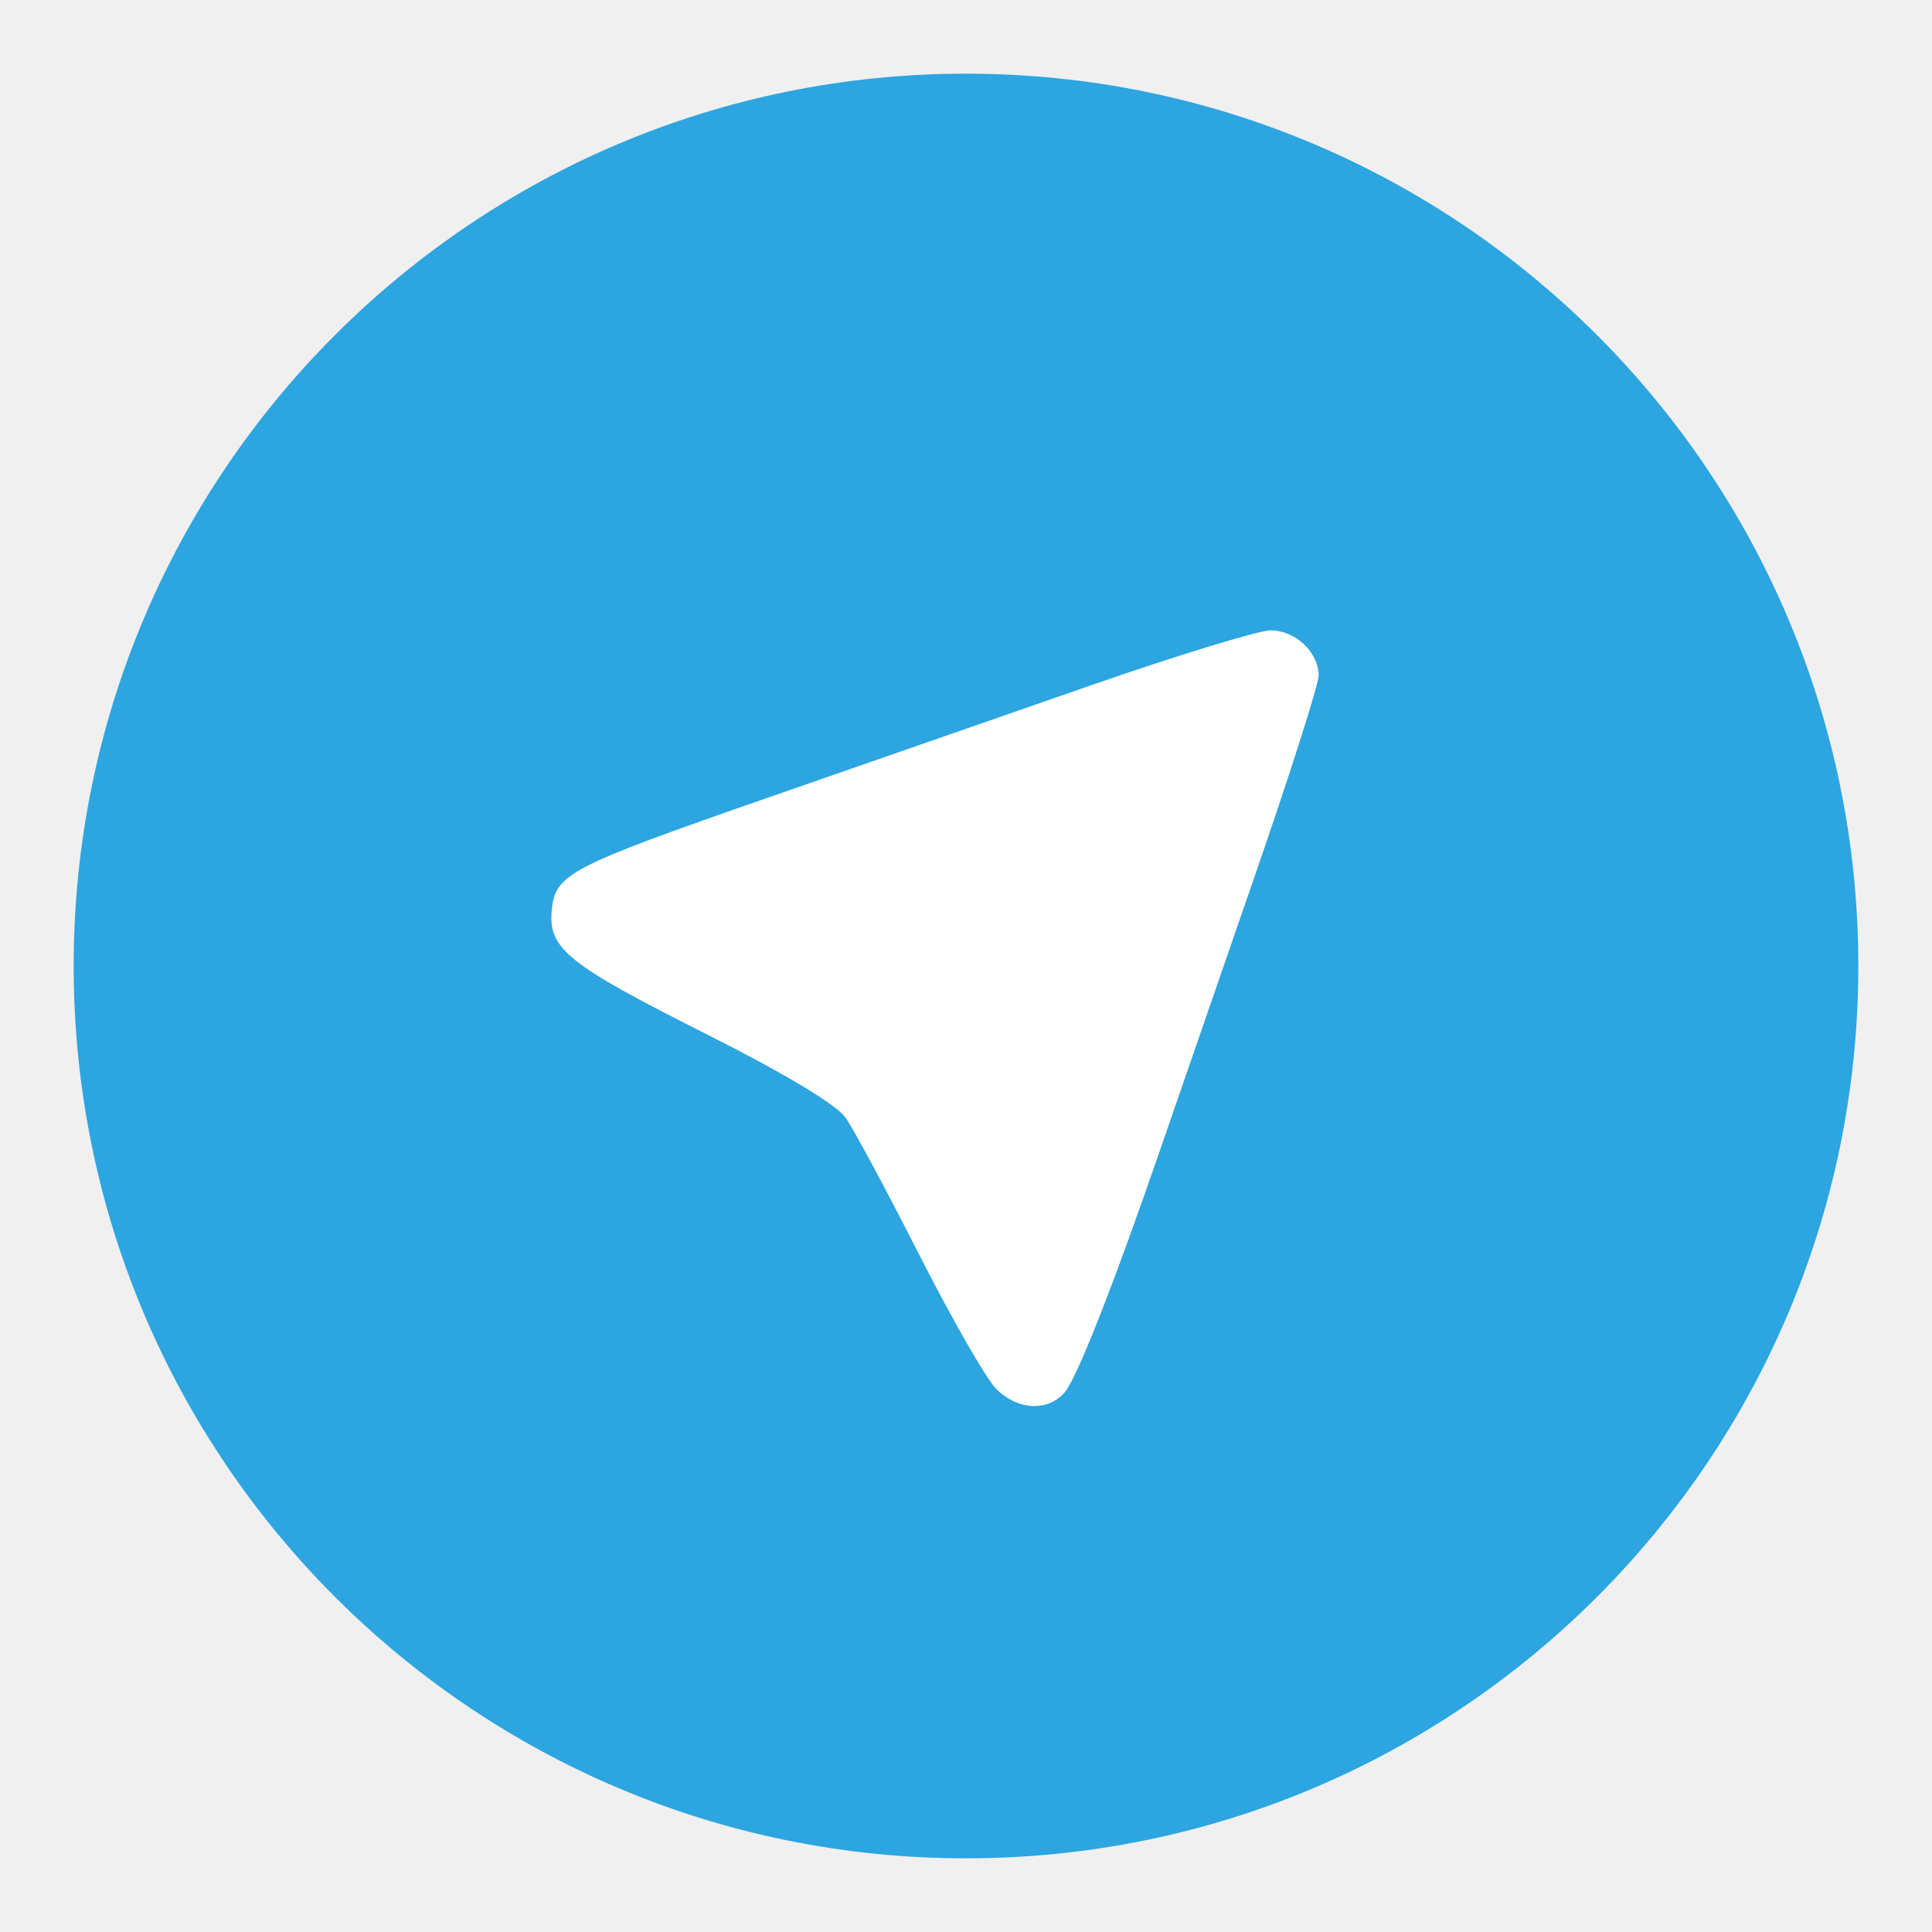
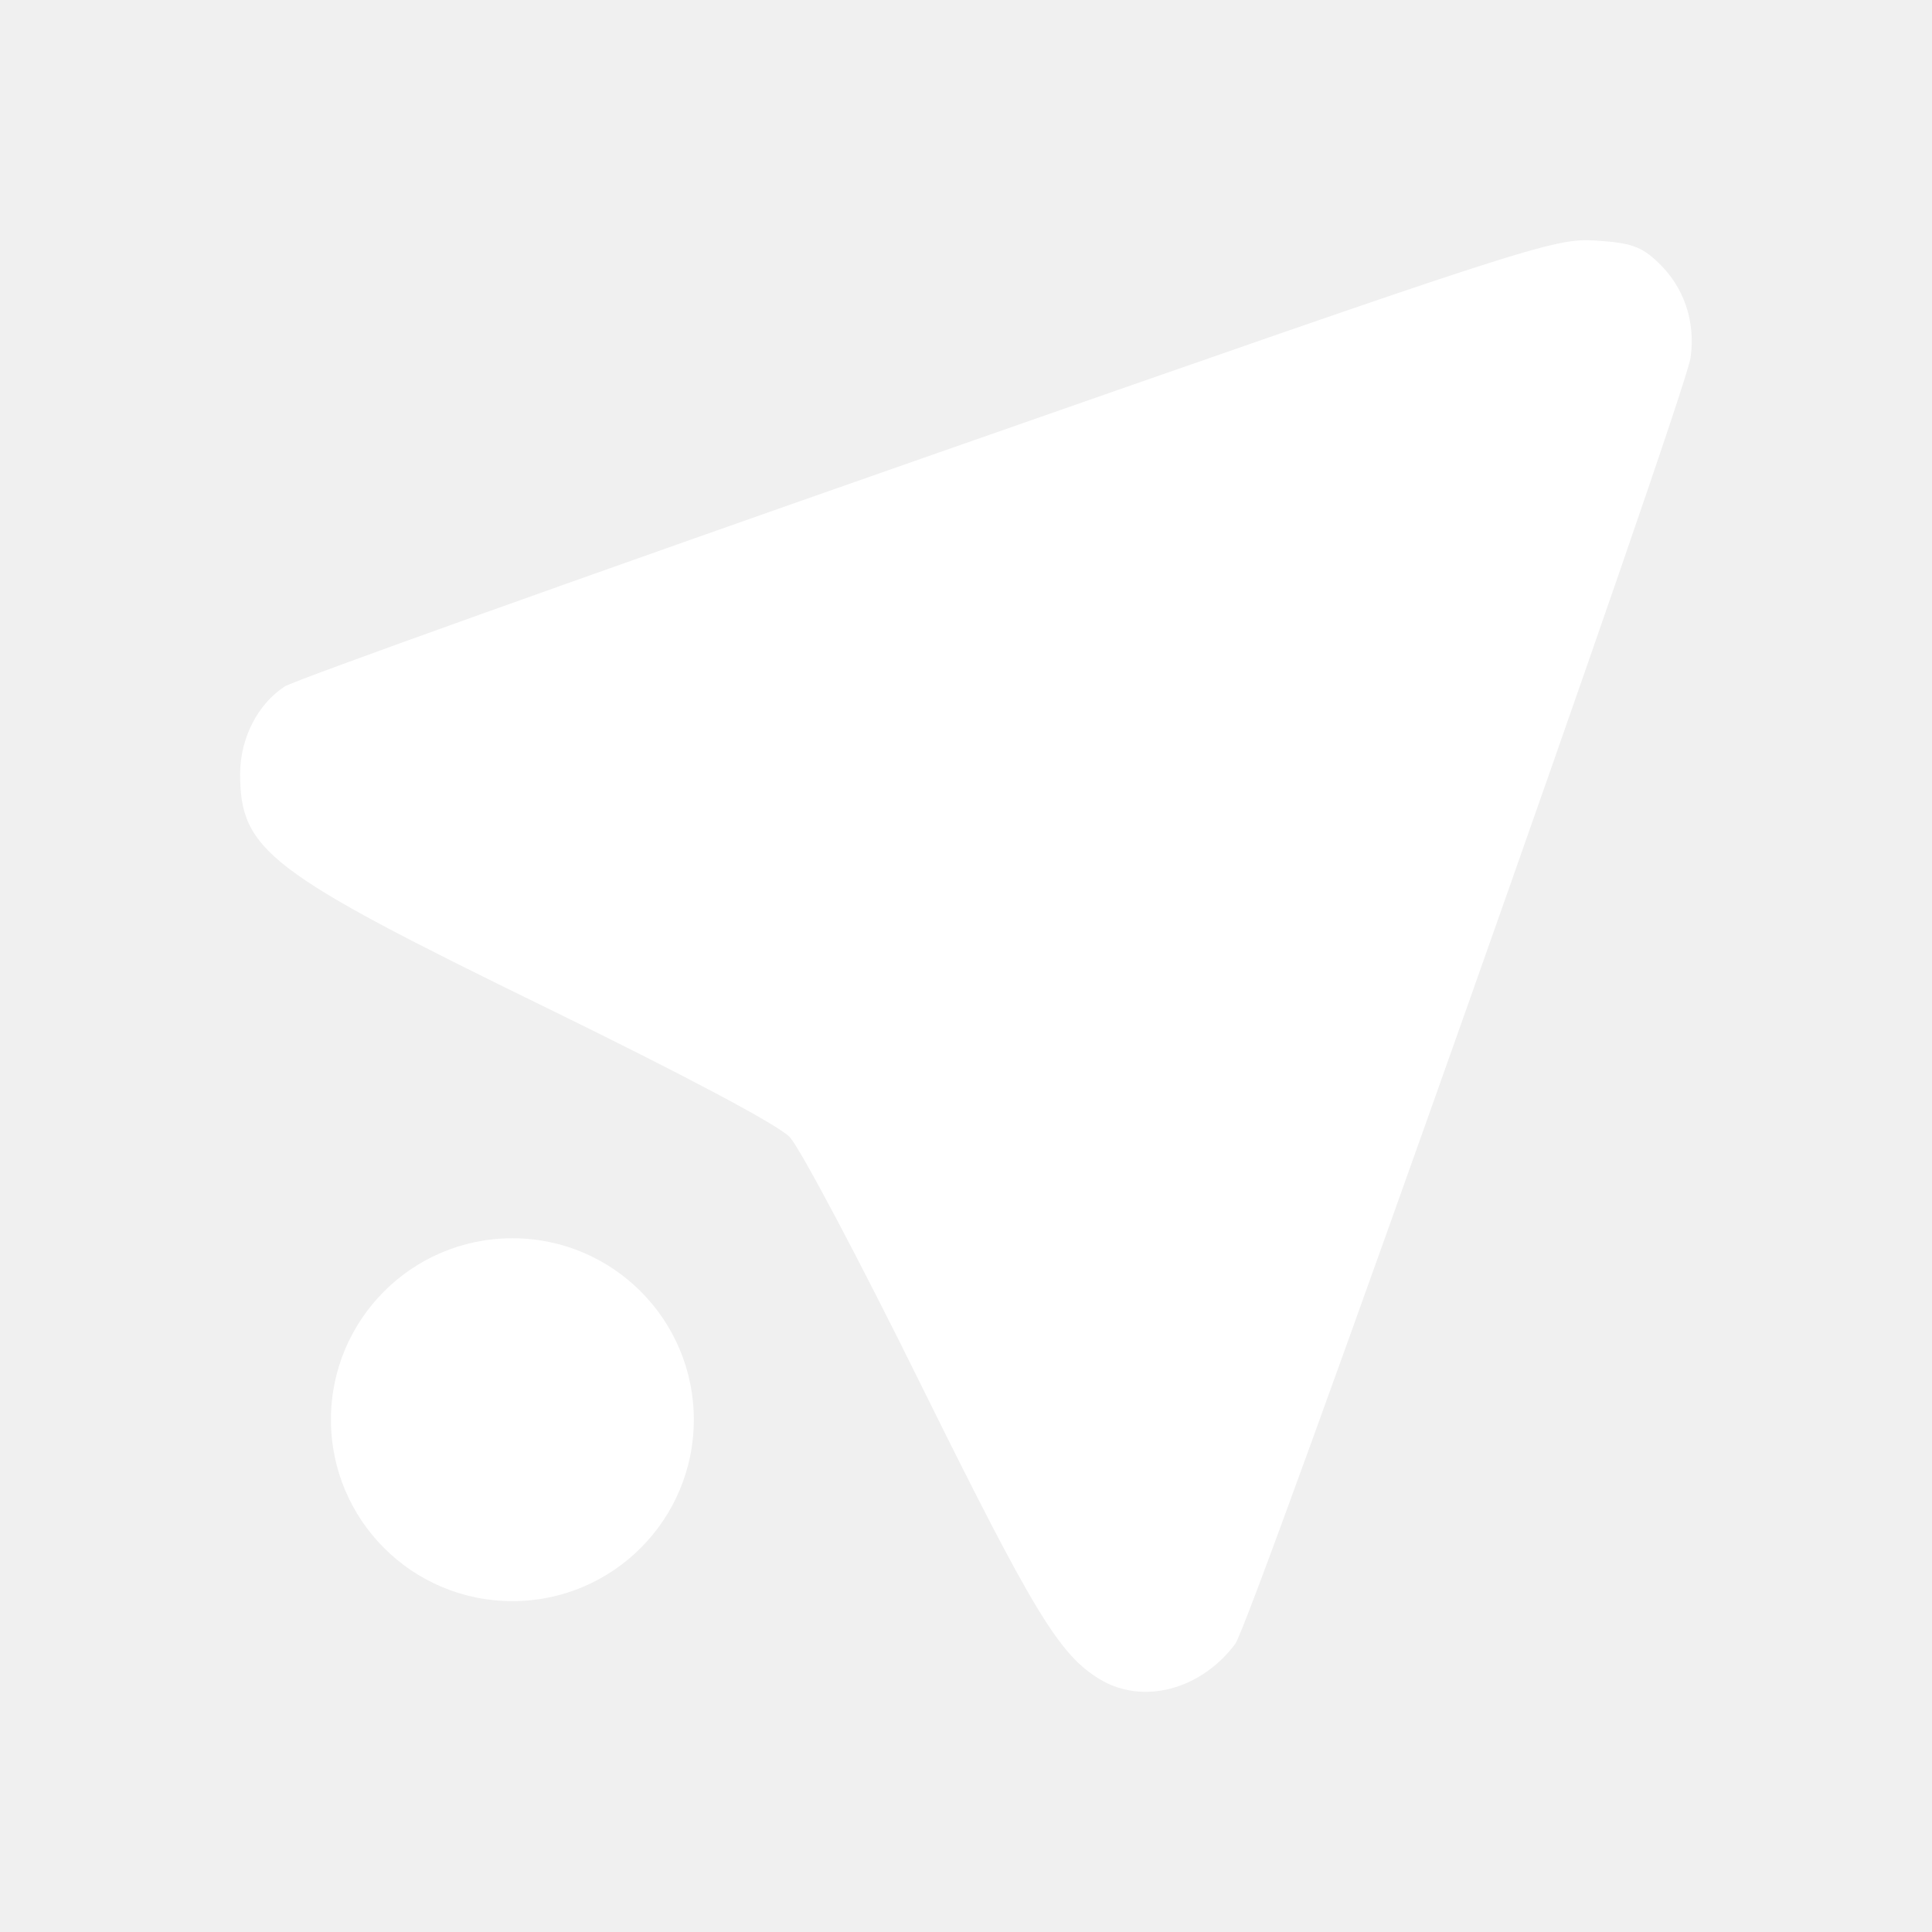
- <svg xmlns="http://www.w3.org/2000/svg" version="1.1" width="320" height="320" viewBox="0 0 320 320">
-   <circle style="opacity:1;fill:#2ca5e0;fill-opacity:1;" cx="160" cy="160" r="147.797" />
-   <path style="opacity:1;fill:#ffffff;fill-opacity:1;" d="m 164.963,230.004 c -1.625,-1.64 -7.349,-11.632 -12.72,-22.203 -5.371,-10.571 -10.853,-20.775 -12.183,-22.675 -1.516,-2.166 -10.09,-7.316 -22.983,-13.805 -23.194,-11.673 -26.31,-14.178 -25.683,-20.64 0.573,-5.905 2.924,-7.126 35.574,-18.484 14.934,-5.195 39.021,-13.573 53.528,-18.617 14.506,-5.044 27.984,-9.171 29.95,-9.171 4.105,0 7.962,3.629 7.962,7.492 0,1.454 -4.839,16.617 -10.753,33.697 -5.914,17.079 -12.702,36.72 -15.085,43.646 -8.054,23.411 -14.212,39.092 -16.269,41.423 -2.82,3.196 -7.805,2.905 -11.339,-0.663 z" />
+ <svg xmlns="http://www.w3.org/2000/svg" width="24" height="24" version="1">
+   <defs>
+     <style id="current-color-scheme" type="text/css">.ColorScheme-Text { color:#ffffff; } .ColorScheme-Highlight { color:#5294e2; }</style>
+   </defs>
+   <path class="ColorScheme-Text" d="m19.816 2.988c-0.513-0.031-0.791 0.058-8.298 2.684-4.272 1.494-7.863 2.779-7.98 2.855-0.339 0.221-0.555 0.645-0.555 1.087 0 0.95 0.348 1.217 3.782 2.893 1.738 0.849 2.903 1.468 3.045 1.618 0.126 0.133 0.862 1.52 1.633 3.082 1.395 2.82 1.715 3.348 2.217 3.652 0.533 0.324 1.259 0.134 1.686-0.44 0.201-0.269 5.588-15.49 5.655-15.976 0.063-0.452-0.081-0.875-0.4-1.18-0.213-0.203-0.343-0.248-0.786-0.275zm-13.451 12.394a2.254 2.254 0 0 0-2.254 2.254 2.254 2.254 0 0 0 2.254 2.254 2.254 2.254 0 0 0 2.254-2.254 2.254 2.254 0 0 0-2.254-2.254z" color="#ffffff" fill="currentColor" stroke-width="1.127" />
</svg>
